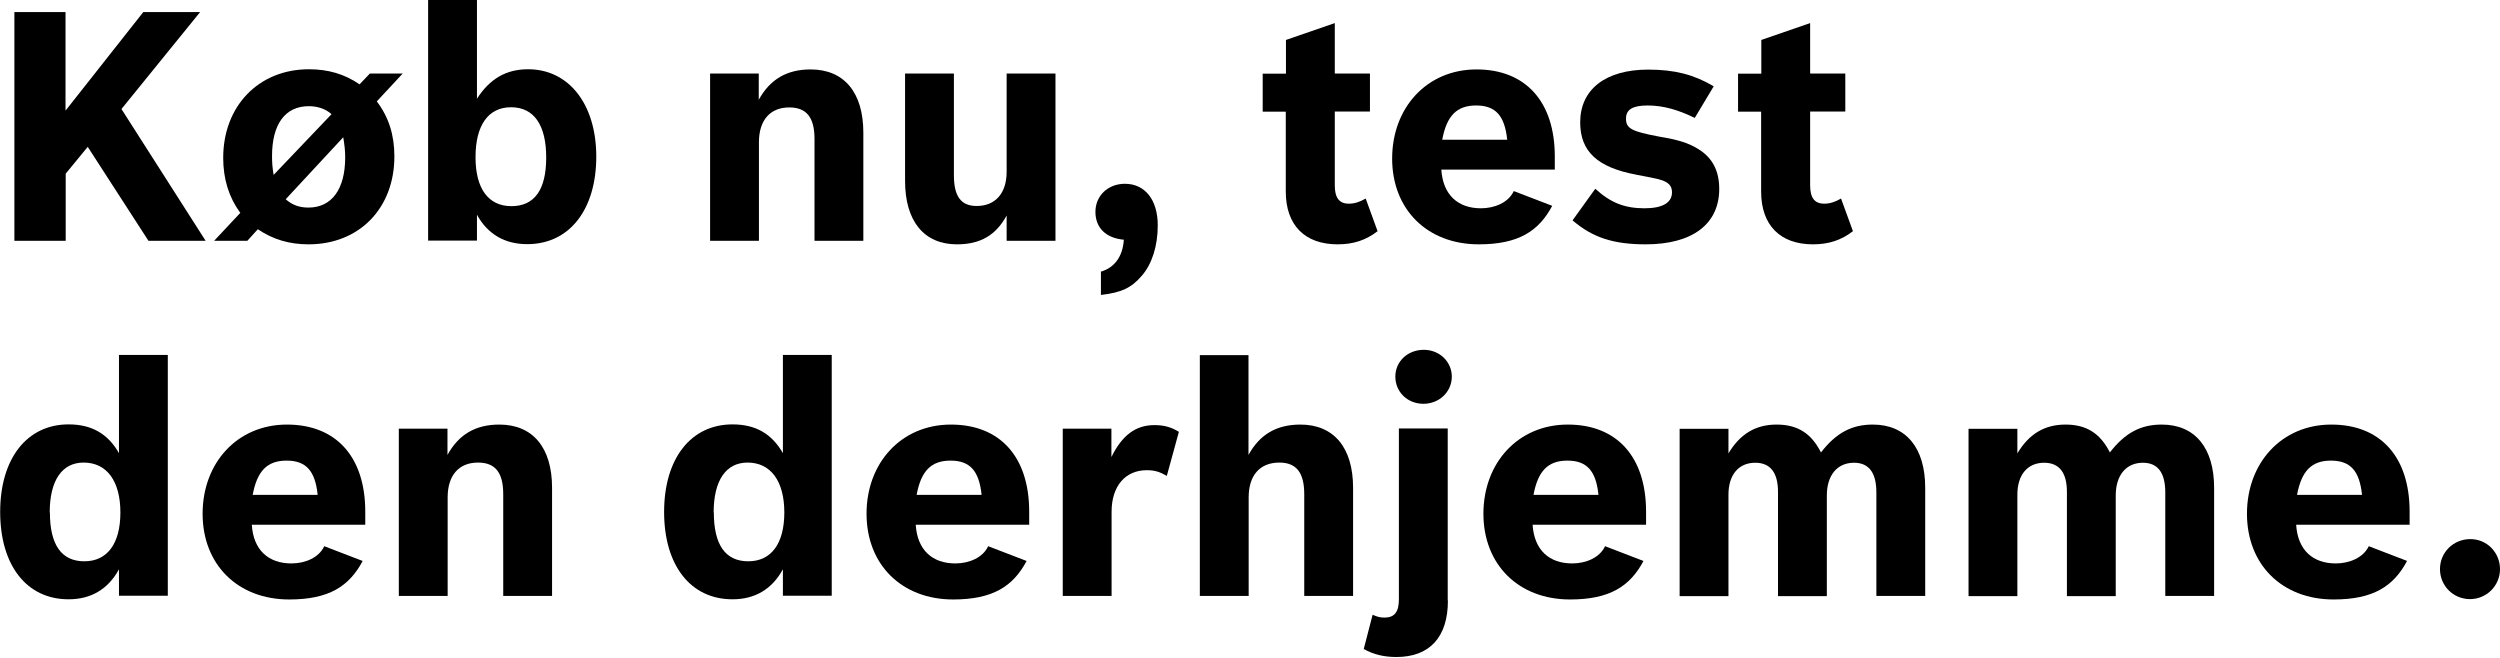
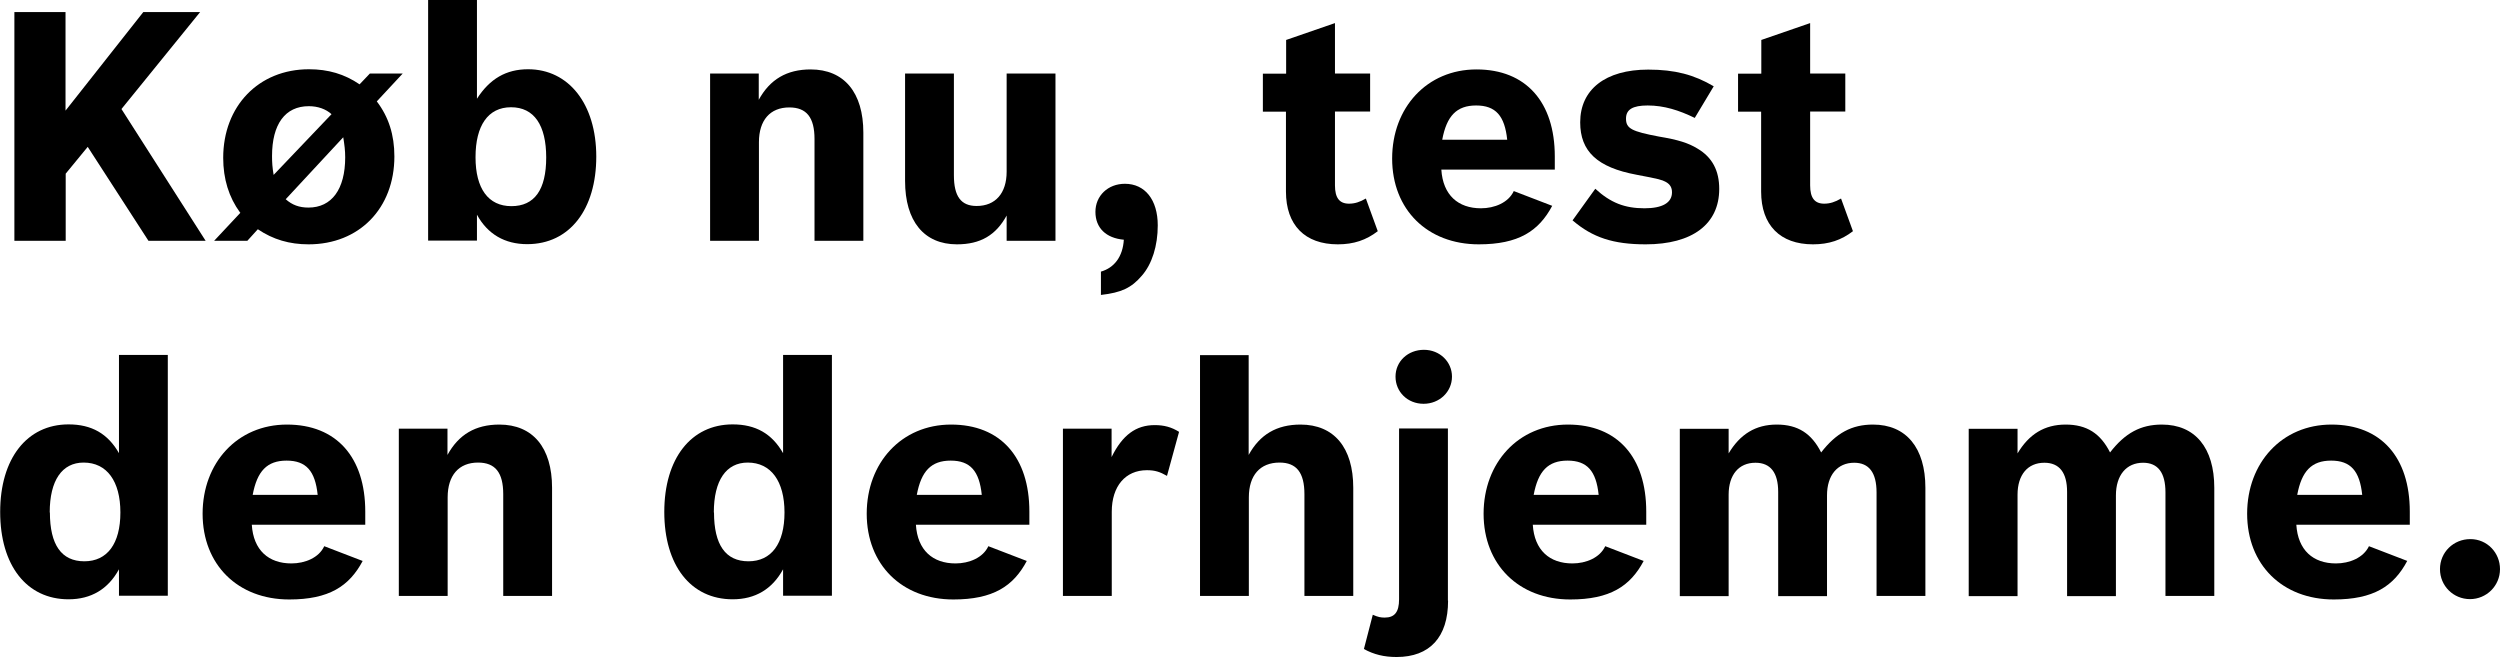
<svg xmlns="http://www.w3.org/2000/svg" id="Lager_1" data-name="Lager 1" viewBox="0 0 140.79 37">
  <g>
    <path d="M3.69.68v5.55L8.07.68h3.2l-4.43,5.46,4.74,7.42h-3.22l-3.42-5.29-1.24,1.51v3.78H.81V.68h2.88Z" />
    <path d="M13.52,11.97c-.63-.86-.95-1.89-.95-3.08,0-2.92,2-4.99,4.83-4.99,1.08,0,2,.27,2.85.85l.58-.61h1.85l-1.46,1.57c.67.88.99,1.89.99,3.1,0,2.92-1.98,4.95-4.83,4.95-1.08,0-2-.27-2.86-.85l-.59.65h-1.87l1.48-1.58ZM18.67,6.43c-.32-.29-.77-.45-1.28-.45-1.33,0-2.07,1.01-2.07,2.81,0,.36.02.65.09,1.06l3.26-3.42ZM16.09,11.22c.36.32.76.47,1.28.47,1.31,0,2.07-1.03,2.07-2.83,0-.38-.04-.7-.11-1.13l-3.24,3.49Z" />
    <path d="M26.86,5.56c.72-1.12,1.64-1.66,2.88-1.66,2.29,0,3.84,1.96,3.84,4.92s-1.49,4.93-3.89,4.93c-1.26,0-2.23-.56-2.83-1.66v1.46h-2.75V0h2.75v5.56ZM26.78,8.86c0,1.76.72,2.75,2.02,2.75s1.96-.92,1.96-2.74-.68-2.83-1.98-2.83-2,1.04-2,2.81Z" />
  </g>
  <g>
    <path d="M42.73,4.14v1.48c.63-1.15,1.58-1.71,2.92-1.71,1.89,0,2.97,1.3,2.97,3.56v6.09h-2.75v-5.73c0-1.22-.45-1.78-1.42-1.78-1.08,0-1.71.72-1.71,1.96v5.55h-2.75V4.14h2.75Z" />
    <path d="M56.7,12.12c-.61,1.13-1.49,1.64-2.81,1.64-1.85,0-2.92-1.3-2.92-3.57v-6.05h2.75v5.73c0,1.19.4,1.73,1.28,1.73,1.06,0,1.69-.72,1.69-1.93v-5.53h2.75v9.42h-2.75v-1.44Z" />
    <path d="M61.99,15.3c.77-.22,1.24-.85,1.3-1.8-1.01-.09-1.6-.67-1.6-1.57s.7-1.58,1.66-1.58c1.13,0,1.85.9,1.85,2.34,0,1.15-.32,2.18-.9,2.84-.58.68-1.15.95-2.3,1.08v-1.31Z" />
  </g>
  <g>
-     <path d="M72.42,4.14v-1.89l2.75-.95v2.84h1.98v2.14h-1.98v4.16c0,.7.25,1.03.79,1.03.32,0,.61-.09.95-.29l.67,1.84c-.65.5-1.35.74-2.25.74-1.85,0-2.92-1.08-2.92-2.97v-4.5h-1.3v-2.14h1.3Z" />
+     <path d="M72.43,4.14v-1.89l2.75-.95v2.84h1.98v2.14h-1.98v4.16c0,.7.25,1.03.79,1.03.32,0,.61-.09.95-.29l.67,1.84c-.65.5-1.35.74-2.25.74-1.85,0-2.92-1.08-2.92-2.97v-4.5h-1.3v-2.14h1.3Z" />
    <path d="M87.42,11.58c-.76,1.44-1.91,2.18-4.14,2.18-2.9,0-4.88-1.96-4.88-4.83s1.96-5.02,4.75-5.02,4.41,1.84,4.41,4.9v.74h-6.39c.09,1.44.95,2.18,2.23,2.18.77,0,1.55-.32,1.85-.97l2.16.83ZM84.88,7.87c-.14-1.35-.65-1.93-1.75-1.93s-1.66.59-1.91,1.93h3.66Z" />
  </g>
  <g>
    <path d="M95.44,6.64c-.88-.43-1.73-.7-2.65-.7-.85,0-1.22.23-1.22.74,0,.56.32.72,1.85,1.01,1.08.18,1.66.36,2.18.68.83.49,1.22,1.24,1.22,2.27,0,1.98-1.51,3.12-4.14,3.12-1.82,0-2.99-.38-4.12-1.35l1.28-1.78c.86.79,1.66,1.1,2.77,1.1,1.01,0,1.55-.31,1.55-.9,0-.27-.11-.45-.34-.58-.25-.13-.34-.16-1.66-.41-2.2-.41-3.17-1.31-3.17-2.95,0-1.85,1.42-2.97,3.83-2.97,1.51,0,2.59.29,3.69.94l-1.08,1.8Z" />
    <path d="M99.19,4.14v-1.89l2.75-.95v2.84h1.98v2.14h-1.98v4.16c0,.7.25,1.03.79,1.03.32,0,.61-.09.95-.29l.67,1.84c-.65.5-1.35.74-2.25.74-1.85,0-2.92-1.08-2.92-2.97v-4.5h-1.3v-2.14h1.3Z" />
  </g>
  <g>
    <path d="M6.7,32.06c-.61,1.12-1.57,1.69-2.84,1.69-2.36,0-3.85-1.91-3.85-4.92s1.51-4.93,3.85-4.93c1.3,0,2.21.52,2.84,1.62v-5.53h2.75v13.56h-2.75v-1.49ZM2.81,28.86c0,1.82.65,2.75,1.94,2.75s2.03-.99,2.03-2.75-.76-2.81-2.07-2.81c-1.22,0-1.91,1.01-1.91,2.81Z" />
    <path d="M20.43,31.58c-.76,1.44-1.91,2.18-4.14,2.18-2.9,0-4.88-1.96-4.88-4.83s1.96-5.02,4.75-5.02,4.41,1.84,4.41,4.9v.74h-6.39c.09,1.44.95,2.18,2.23,2.18.77,0,1.55-.32,1.85-.97l2.16.83ZM17.89,27.87c-.14-1.35-.65-1.93-1.75-1.93s-1.66.59-1.91,1.93h3.66Z" />
    <path d="M25.2,24.14v1.48c.63-1.15,1.58-1.71,2.92-1.71,1.89,0,2.97,1.3,2.97,3.56v6.09h-2.75v-5.73c0-1.22-.45-1.78-1.42-1.78-1.08,0-1.71.72-1.71,1.96v5.55h-2.75v-9.42h2.75Z" />
  </g>
  <g>
-     <path d="M44.09,32.06c-.61,1.12-1.57,1.69-2.84,1.69-2.36,0-3.85-1.91-3.85-4.92s1.51-4.93,3.85-4.93c1.3,0,2.21.52,2.84,1.62v-5.53h2.75v13.56h-2.75v-1.49ZM40.2,28.86c0,1.82.65,2.75,1.94,2.75s2.03-.99,2.03-2.75-.76-2.81-2.07-2.81c-1.22,0-1.91,1.01-1.91,2.81Z" />
-     <path d="M57.82,31.58c-.76,1.44-1.91,2.18-4.14,2.18-2.9,0-4.88-1.96-4.88-4.83s1.96-5.02,4.75-5.02,4.41,1.84,4.41,4.9v.74h-6.39c.09,1.44.95,2.18,2.23,2.18.77,0,1.55-.32,1.85-.97l2.16.83ZM55.28,27.87c-.14-1.35-.65-1.93-1.75-1.93s-1.66.59-1.91,1.93h3.66Z" />
-     <path d="M62.59,24.14v1.6c.61-1.24,1.37-1.8,2.43-1.8.52,0,.94.11,1.37.38l-.68,2.48c-.4-.23-.68-.32-1.13-.32-1.21,0-1.98.9-1.98,2.34v4.74h-2.75v-9.42h2.75Z" />
-     <path d="M70.31,20v5.62c.63-1.15,1.58-1.71,2.92-1.71,1.89,0,2.97,1.3,2.97,3.56v6.09h-2.75v-5.73c0-1.22-.45-1.78-1.4-1.78-1.1,0-1.73.72-1.73,1.96v5.55h-2.75v-13.56h2.75Z" />
-     <path d="M81.54,33.83c0,2.05-1.03,3.17-2.9,3.17-.7,0-1.28-.14-1.84-.45l.5-1.93c.29.13.45.16.67.16.56,0,.81-.31.81-1.03v-9.62h2.75v9.69ZM81.76,21.21c0,.85-.7,1.53-1.6,1.53s-1.58-.67-1.58-1.53.7-1.51,1.6-1.51,1.58.68,1.58,1.51Z" />
-     <path d="M92.56,31.58c-.76,1.44-1.91,2.18-4.14,2.18-2.9,0-4.88-1.96-4.88-4.83s1.96-5.02,4.75-5.02,4.41,1.84,4.41,4.9v.74h-6.39c.09,1.44.95,2.18,2.23,2.18.77,0,1.55-.32,1.85-.97l2.16.83ZM90.02,27.87c-.14-1.35-.65-1.93-1.75-1.93s-1.66.59-1.91,1.93h3.66Z" />
-     <path d="M97.33,25.55c.65-1.1,1.53-1.64,2.72-1.64s1.96.5,2.5,1.57c.85-1.1,1.73-1.57,2.92-1.57,1.87,0,2.95,1.31,2.95,3.56v6.09h-2.75v-5.83c0-1.12-.43-1.67-1.26-1.67-.94,0-1.53.7-1.53,1.84v5.67h-2.75v-5.87c0-1.08-.43-1.64-1.28-1.64-.94,0-1.51.68-1.51,1.8v5.71h-2.75v-9.42h2.75v1.4Z" />
-     <path d="M113.6,25.55c.65-1.1,1.53-1.64,2.72-1.64s1.96.5,2.5,1.57c.85-1.1,1.73-1.57,2.92-1.57,1.87,0,2.95,1.31,2.95,3.56v6.09h-2.75v-5.83c0-1.12-.43-1.67-1.26-1.67-.94,0-1.53.7-1.53,1.84v5.67h-2.75v-5.87c0-1.08-.43-1.64-1.28-1.64-.94,0-1.51.68-1.51,1.8v5.71h-2.75v-9.42h2.75v1.4Z" />
-     <path d="M135.56,31.58c-.76,1.44-1.91,2.18-4.14,2.18-2.9,0-4.88-1.96-4.88-4.83s1.96-5.02,4.75-5.02,4.41,1.84,4.41,4.9v.74h-6.39c.09,1.44.95,2.18,2.23,2.18.77,0,1.55-.32,1.86-.97l2.16.83ZM133.02,27.87c-.14-1.35-.65-1.93-1.75-1.93s-1.66.59-1.91,1.93h3.65Z" />
+     <path d="M44.1,32.06c-.61,1.12-1.57,1.69-2.84,1.69-2.36,0-3.85-1.91-3.85-4.92s1.51-4.93,3.85-4.93c1.3,0,2.21.52,2.84,1.62v-5.53h2.75v13.56h-2.75v-1.49ZM40.21,28.86c0,1.82.65,2.75,1.94,2.75s2.03-.99,2.03-2.75-.76-2.81-2.07-2.81c-1.22,0-1.91,1.01-1.91,2.81Z" />
+     <path d="M57.83,31.58c-.76,1.44-1.91,2.18-4.14,2.18-2.9,0-4.88-1.96-4.88-4.83s1.96-5.02,4.75-5.02,4.41,1.84,4.41,4.9v.74h-6.39c.09,1.44.95,2.18,2.23,2.18.77,0,1.55-.32,1.85-.97l2.16.83ZM55.29,27.87c-.14-1.35-.65-1.93-1.75-1.93s-1.66.59-1.91,1.93h3.66Z" />
+     <path d="M62.6,24.14v1.6c.61-1.24,1.37-1.8,2.43-1.8.52,0,.94.11,1.37.38l-.68,2.48c-.4-.23-.68-.32-1.13-.32-1.21,0-1.98.9-1.98,2.34v4.74h-2.75v-9.42h2.75Z" />
+     <path d="M70.32,20v5.62c.63-1.15,1.58-1.71,2.92-1.71,1.89,0,2.97,1.3,2.97,3.56v6.09h-2.75v-5.73c0-1.22-.45-1.78-1.4-1.78-1.1,0-1.73.72-1.73,1.96v5.55h-2.75v-13.56h2.75Z" />
+     <path d="M81.55,33.83c0,2.05-1.03,3.17-2.9,3.17-.7,0-1.28-.14-1.84-.45l.5-1.93c.29.13.45.16.67.16.56,0,.81-.31.81-1.03v-9.62h2.75v9.69ZM81.77,21.21c0,.85-.7,1.53-1.6,1.53s-1.58-.67-1.58-1.53.7-1.51,1.6-1.51,1.58.68,1.58,1.51Z" />
+     <path d="M92.57,31.58c-.76,1.44-1.91,2.18-4.14,2.18-2.9,0-4.88-1.96-4.88-4.83s1.96-5.02,4.75-5.02,4.41,1.84,4.41,4.9v.74h-6.39c.09,1.44.95,2.18,2.23,2.18.77,0,1.55-.32,1.85-.97l2.16.83ZM90.03,27.87c-.14-1.35-.65-1.93-1.75-1.93s-1.66.59-1.91,1.93h3.66Z" />
+     <path d="M97.34,25.55c.65-1.1,1.53-1.64,2.72-1.64s1.96.5,2.5,1.57c.85-1.1,1.73-1.57,2.92-1.57,1.87,0,2.95,1.31,2.95,3.56v6.09h-2.75v-5.83c0-1.12-.43-1.67-1.26-1.67-.94,0-1.53.7-1.53,1.84v5.67h-2.75v-5.87c0-1.08-.43-1.64-1.28-1.64-.94,0-1.51.68-1.51,1.8v5.71h-2.75v-9.42h2.75v1.4Z" />
+     <path d="M113.61,25.55c.65-1.1,1.53-1.64,2.72-1.64s1.96.5,2.5,1.57c.85-1.1,1.73-1.57,2.92-1.57,1.87,0,2.95,1.31,2.95,3.56v6.09h-2.75v-5.83c0-1.12-.43-1.67-1.26-1.67-.94,0-1.53.7-1.53,1.84v5.67h-2.75v-5.87c0-1.08-.43-1.64-1.28-1.64-.94,0-1.51.68-1.51,1.8v5.71h-2.75v-9.42h2.75v1.4Z" />
+     <path d="M135.57,31.58c-.76,1.44-1.91,2.18-4.14,2.18-2.9,0-4.88-1.96-4.88-4.83s1.96-5.02,4.75-5.02,4.41,1.84,4.41,4.9v.74h-6.39c.09,1.44.95,2.18,2.23,2.18.77,0,1.55-.32,1.86-.97l2.16.83ZM133.03,27.87c-.14-1.35-.65-1.93-1.75-1.93s-1.66.59-1.91,1.93h3.65Z" />
  </g>
  <path d="M140.79,32.05c0,.94-.76,1.69-1.69,1.69s-1.69-.74-1.69-1.69.76-1.69,1.71-1.69,1.67.77,1.67,1.69Z" />
</svg>
